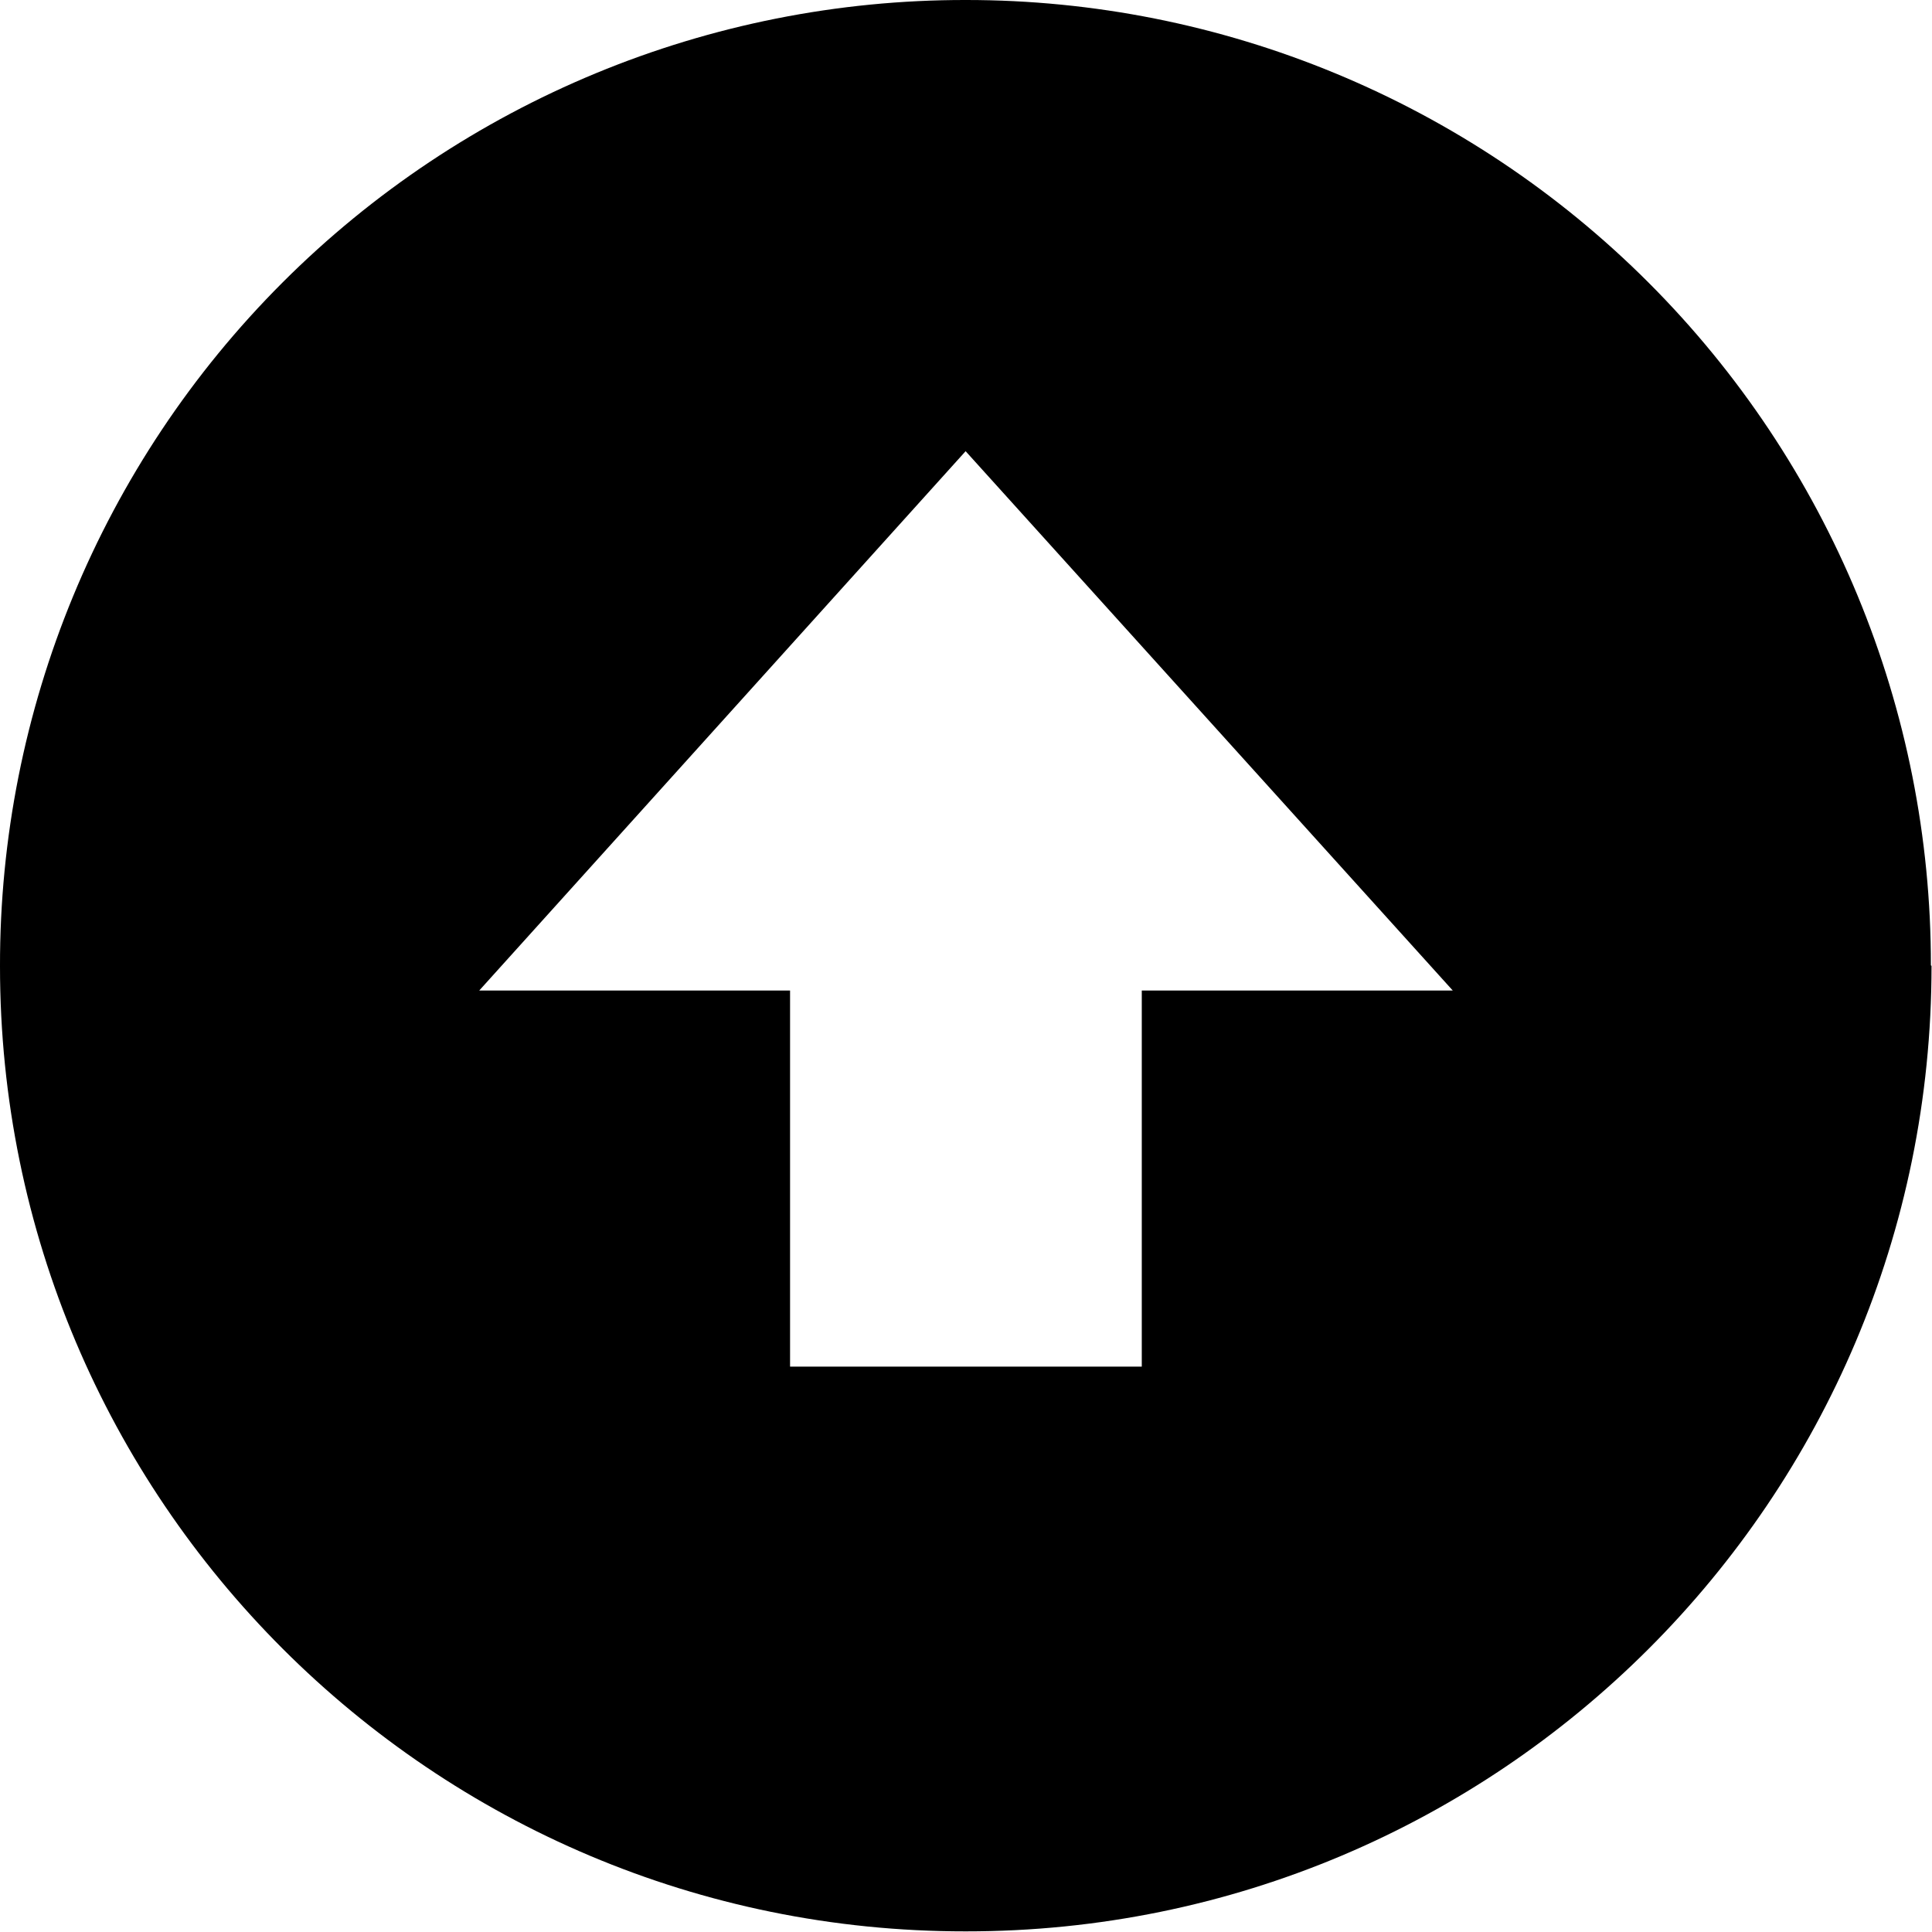
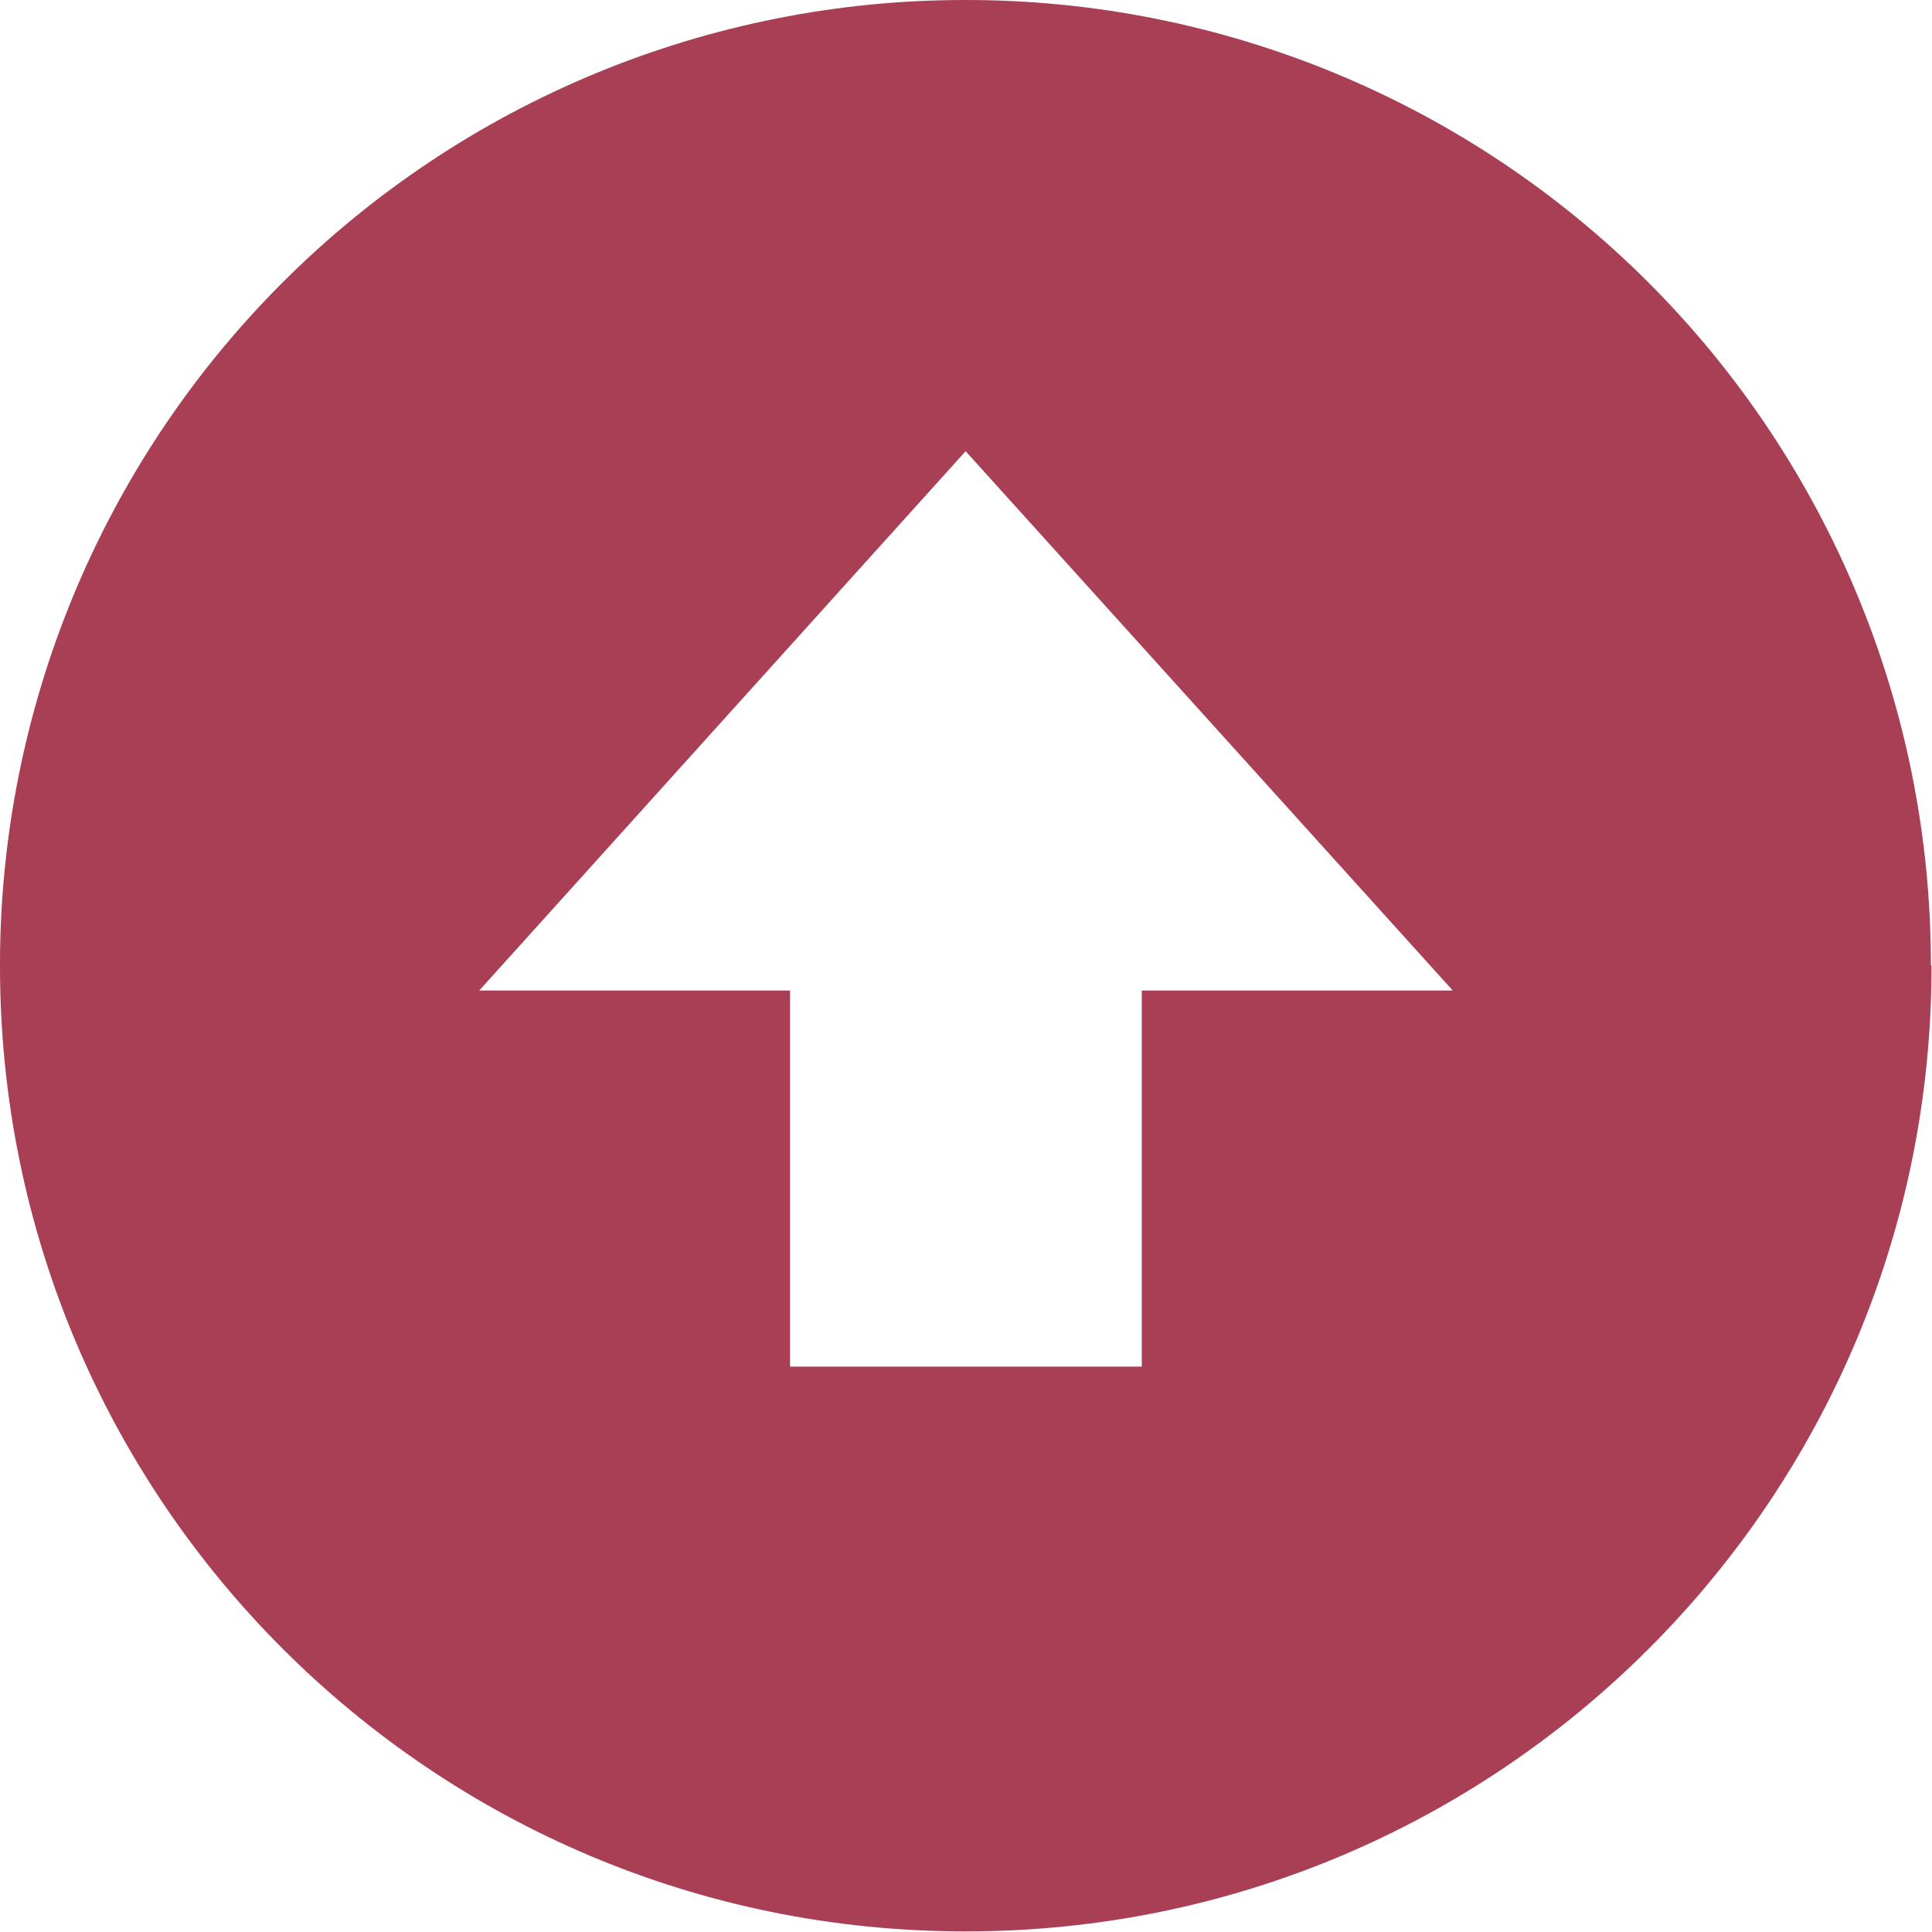
<svg xmlns="http://www.w3.org/2000/svg" id="Layer_1" data-name="Layer 1" viewBox="0 0 122.88 122.88">
-   <path d="M122.85,61.43h0a61.39,61.39,0,0,1-61.43,61.41v0h0v0A61.38,61.38,0,0,1,0,61.45H0v0H0A61.35,61.35,0,0,1,61.43,0V0h0V0a61.34,61.34,0,0,1,61.38,61.4ZM61.44,28.67,30.48,63H50.25V86.92H72.62V63H92.4l-31-34.32Z" />
+   <path fill="#a93f55" d="M122.85,61.43h0a61.39,61.39,0,0,1-61.43,61.41v0h0v0A61.38,61.38,0,0,1,0,61.45H0v0H0A61.35,61.35,0,0,1,61.43,0V0h0V0a61.34,61.34,0,0,1,61.38,61.4ZM61.44,28.67,30.48,63H50.25V86.92H72.62V63H92.4l-31-34.32Z" />
</svg>
